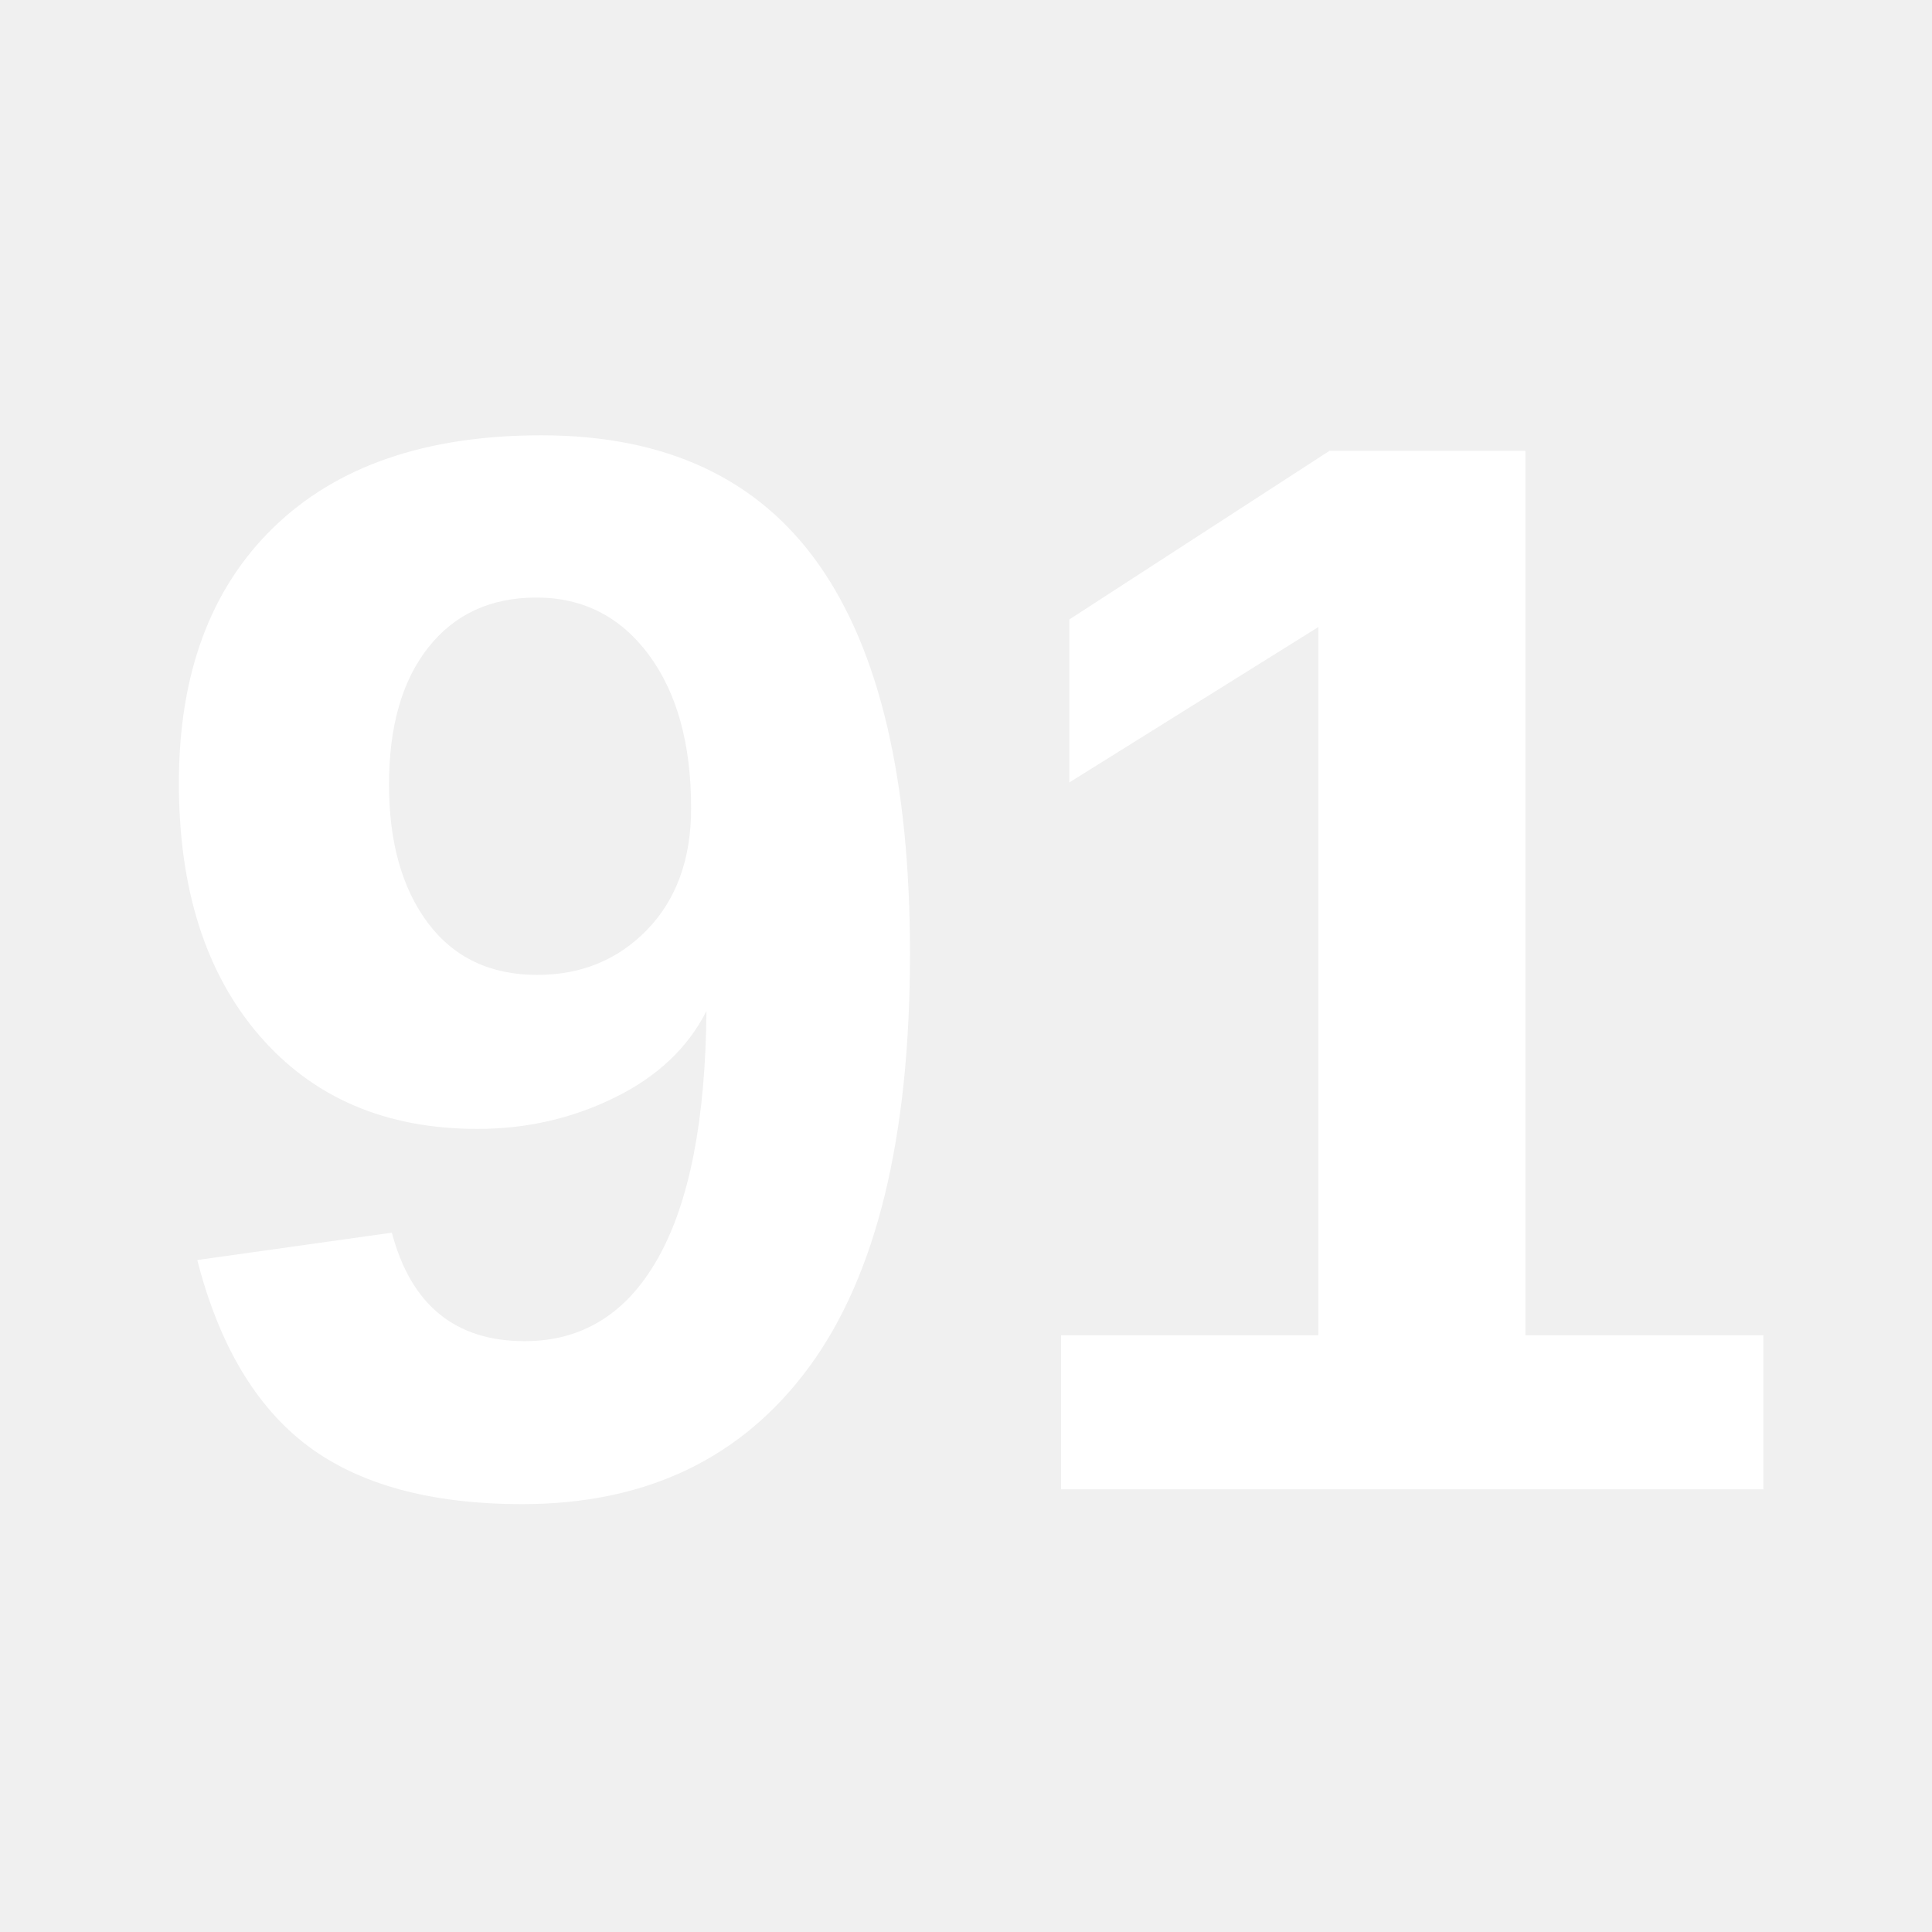
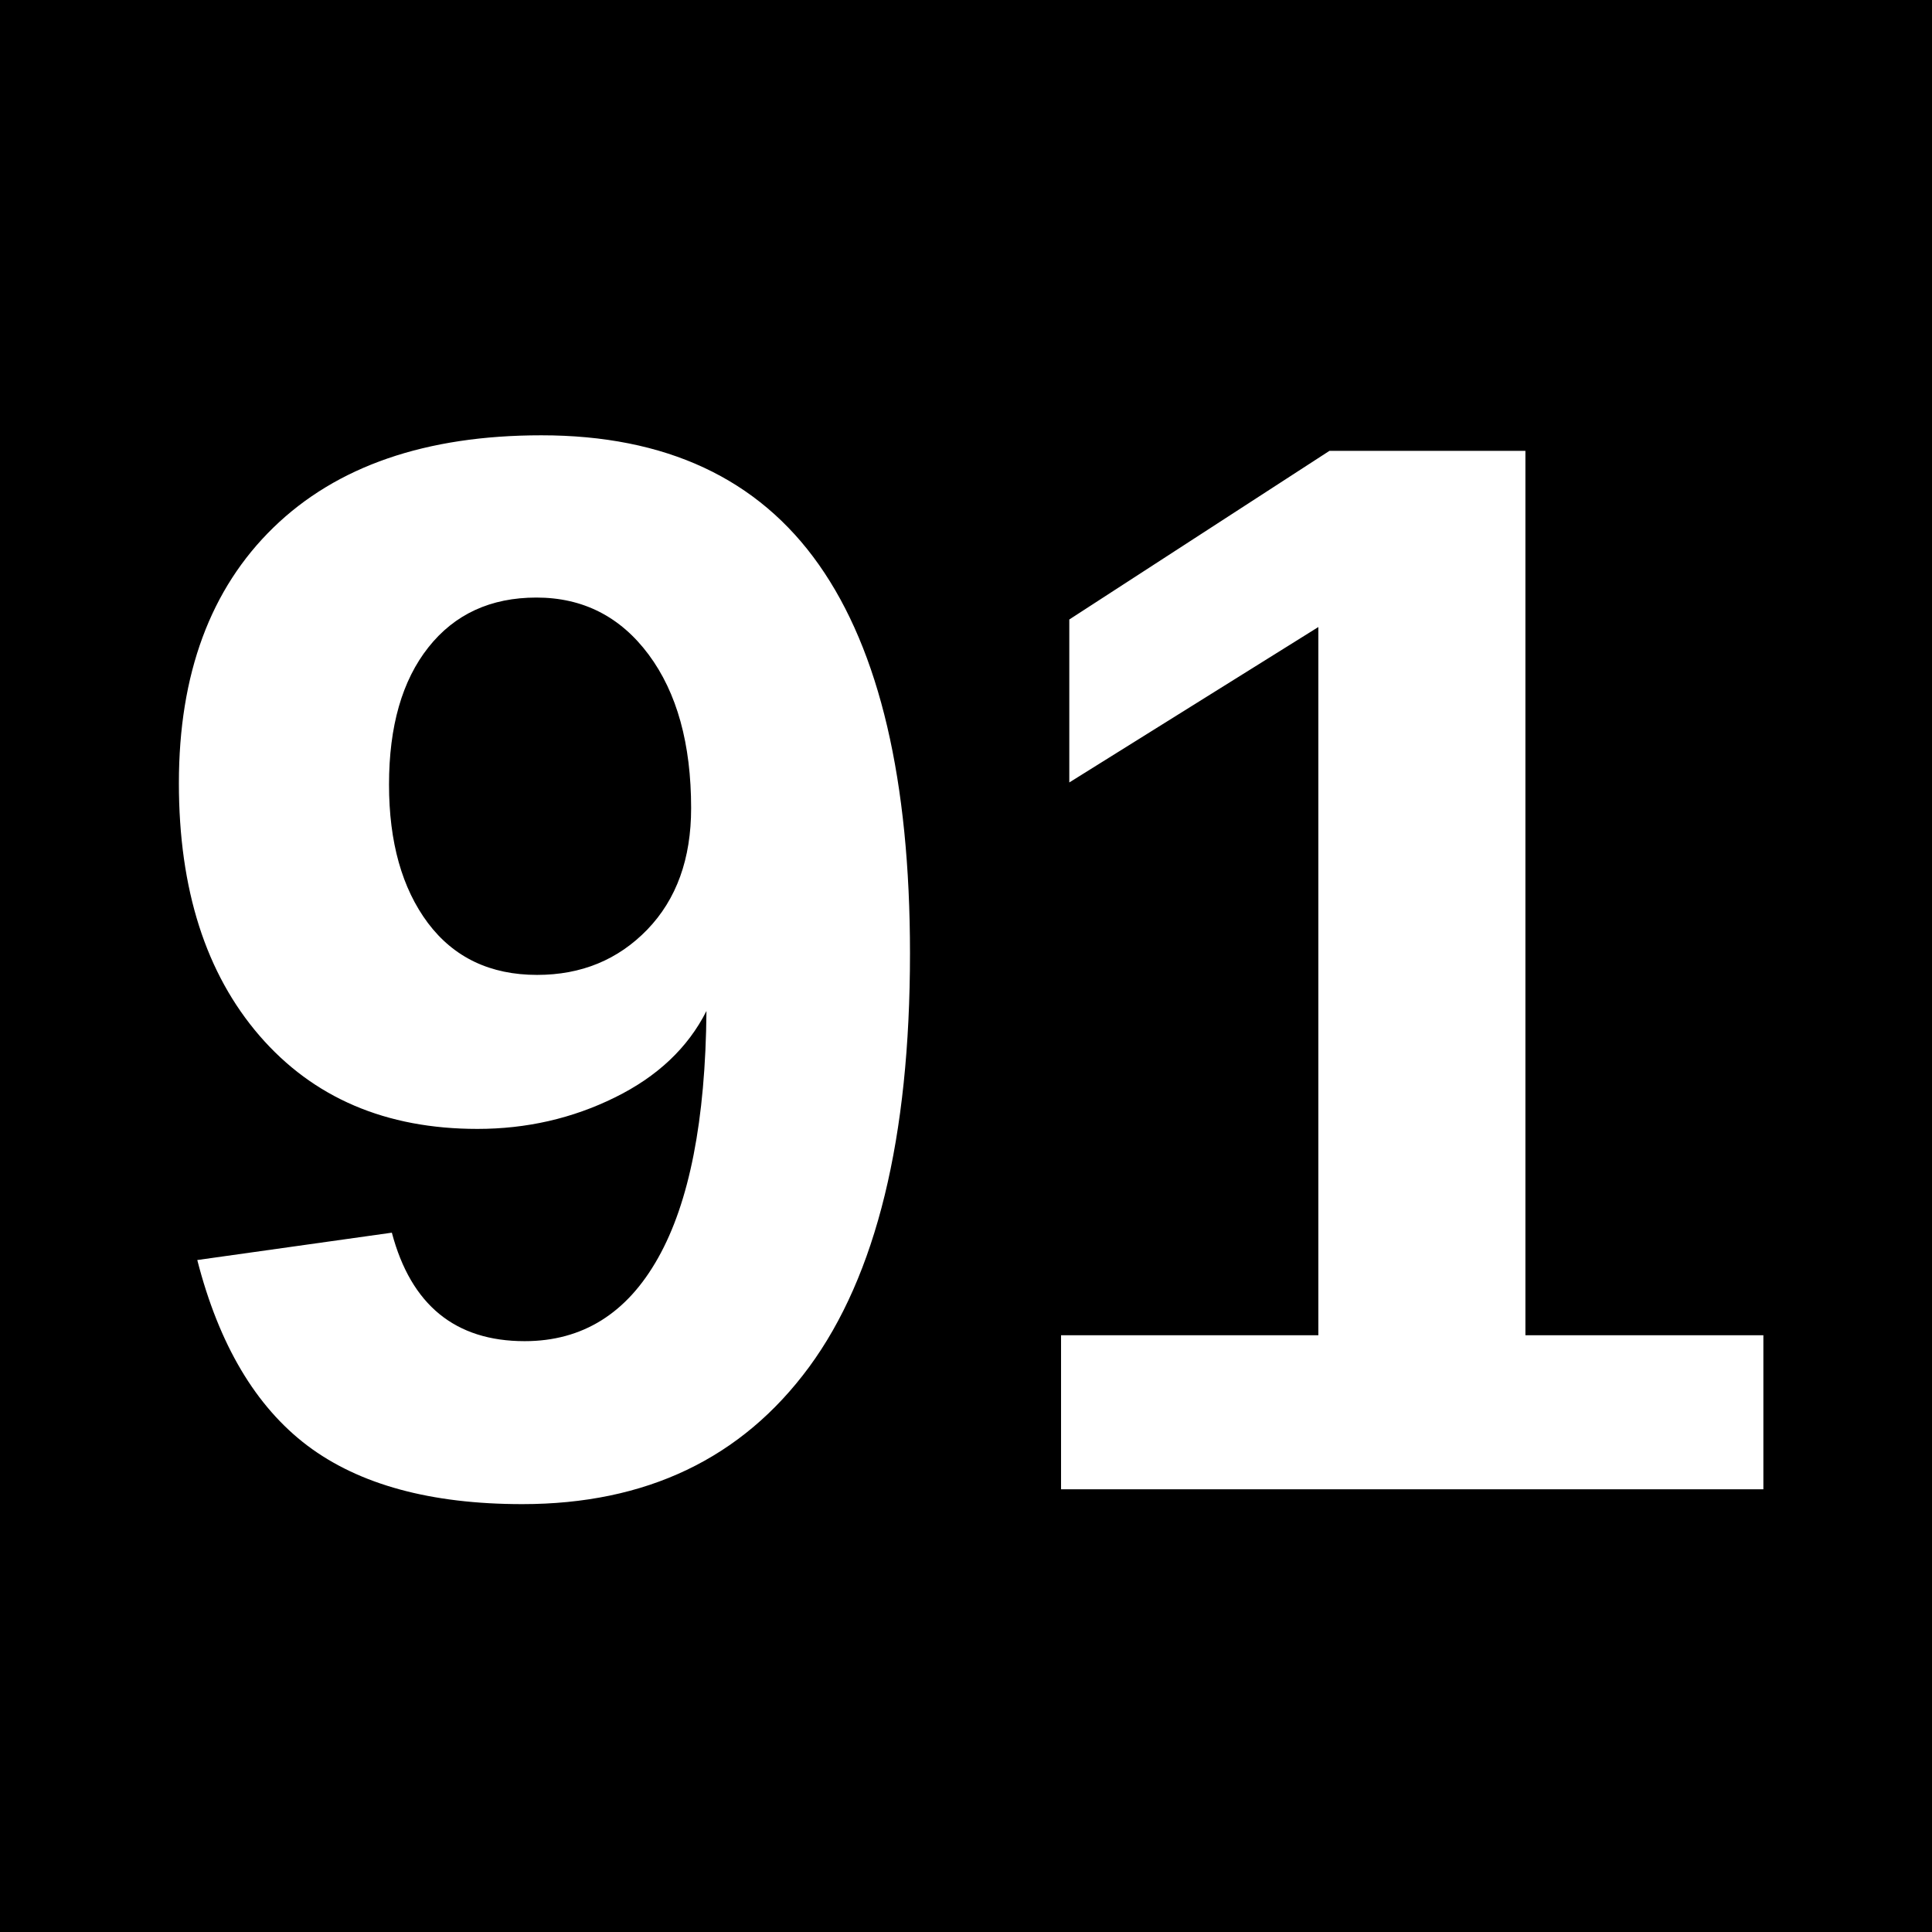
<svg xmlns="http://www.w3.org/2000/svg" width="128" height="128" viewBox="0 0 128 128">
-   <rect width="128" height="128" fill="none" />
+   <rect width="128" height="128" fill="black" />
  <text x="50%" y="50%" text-anchor="middle" dominant-baseline="central" font-family="Arial, Helvetica, sans-serif" font-size="100" font-weight="bold" fill="white">91</text>
</svg>
